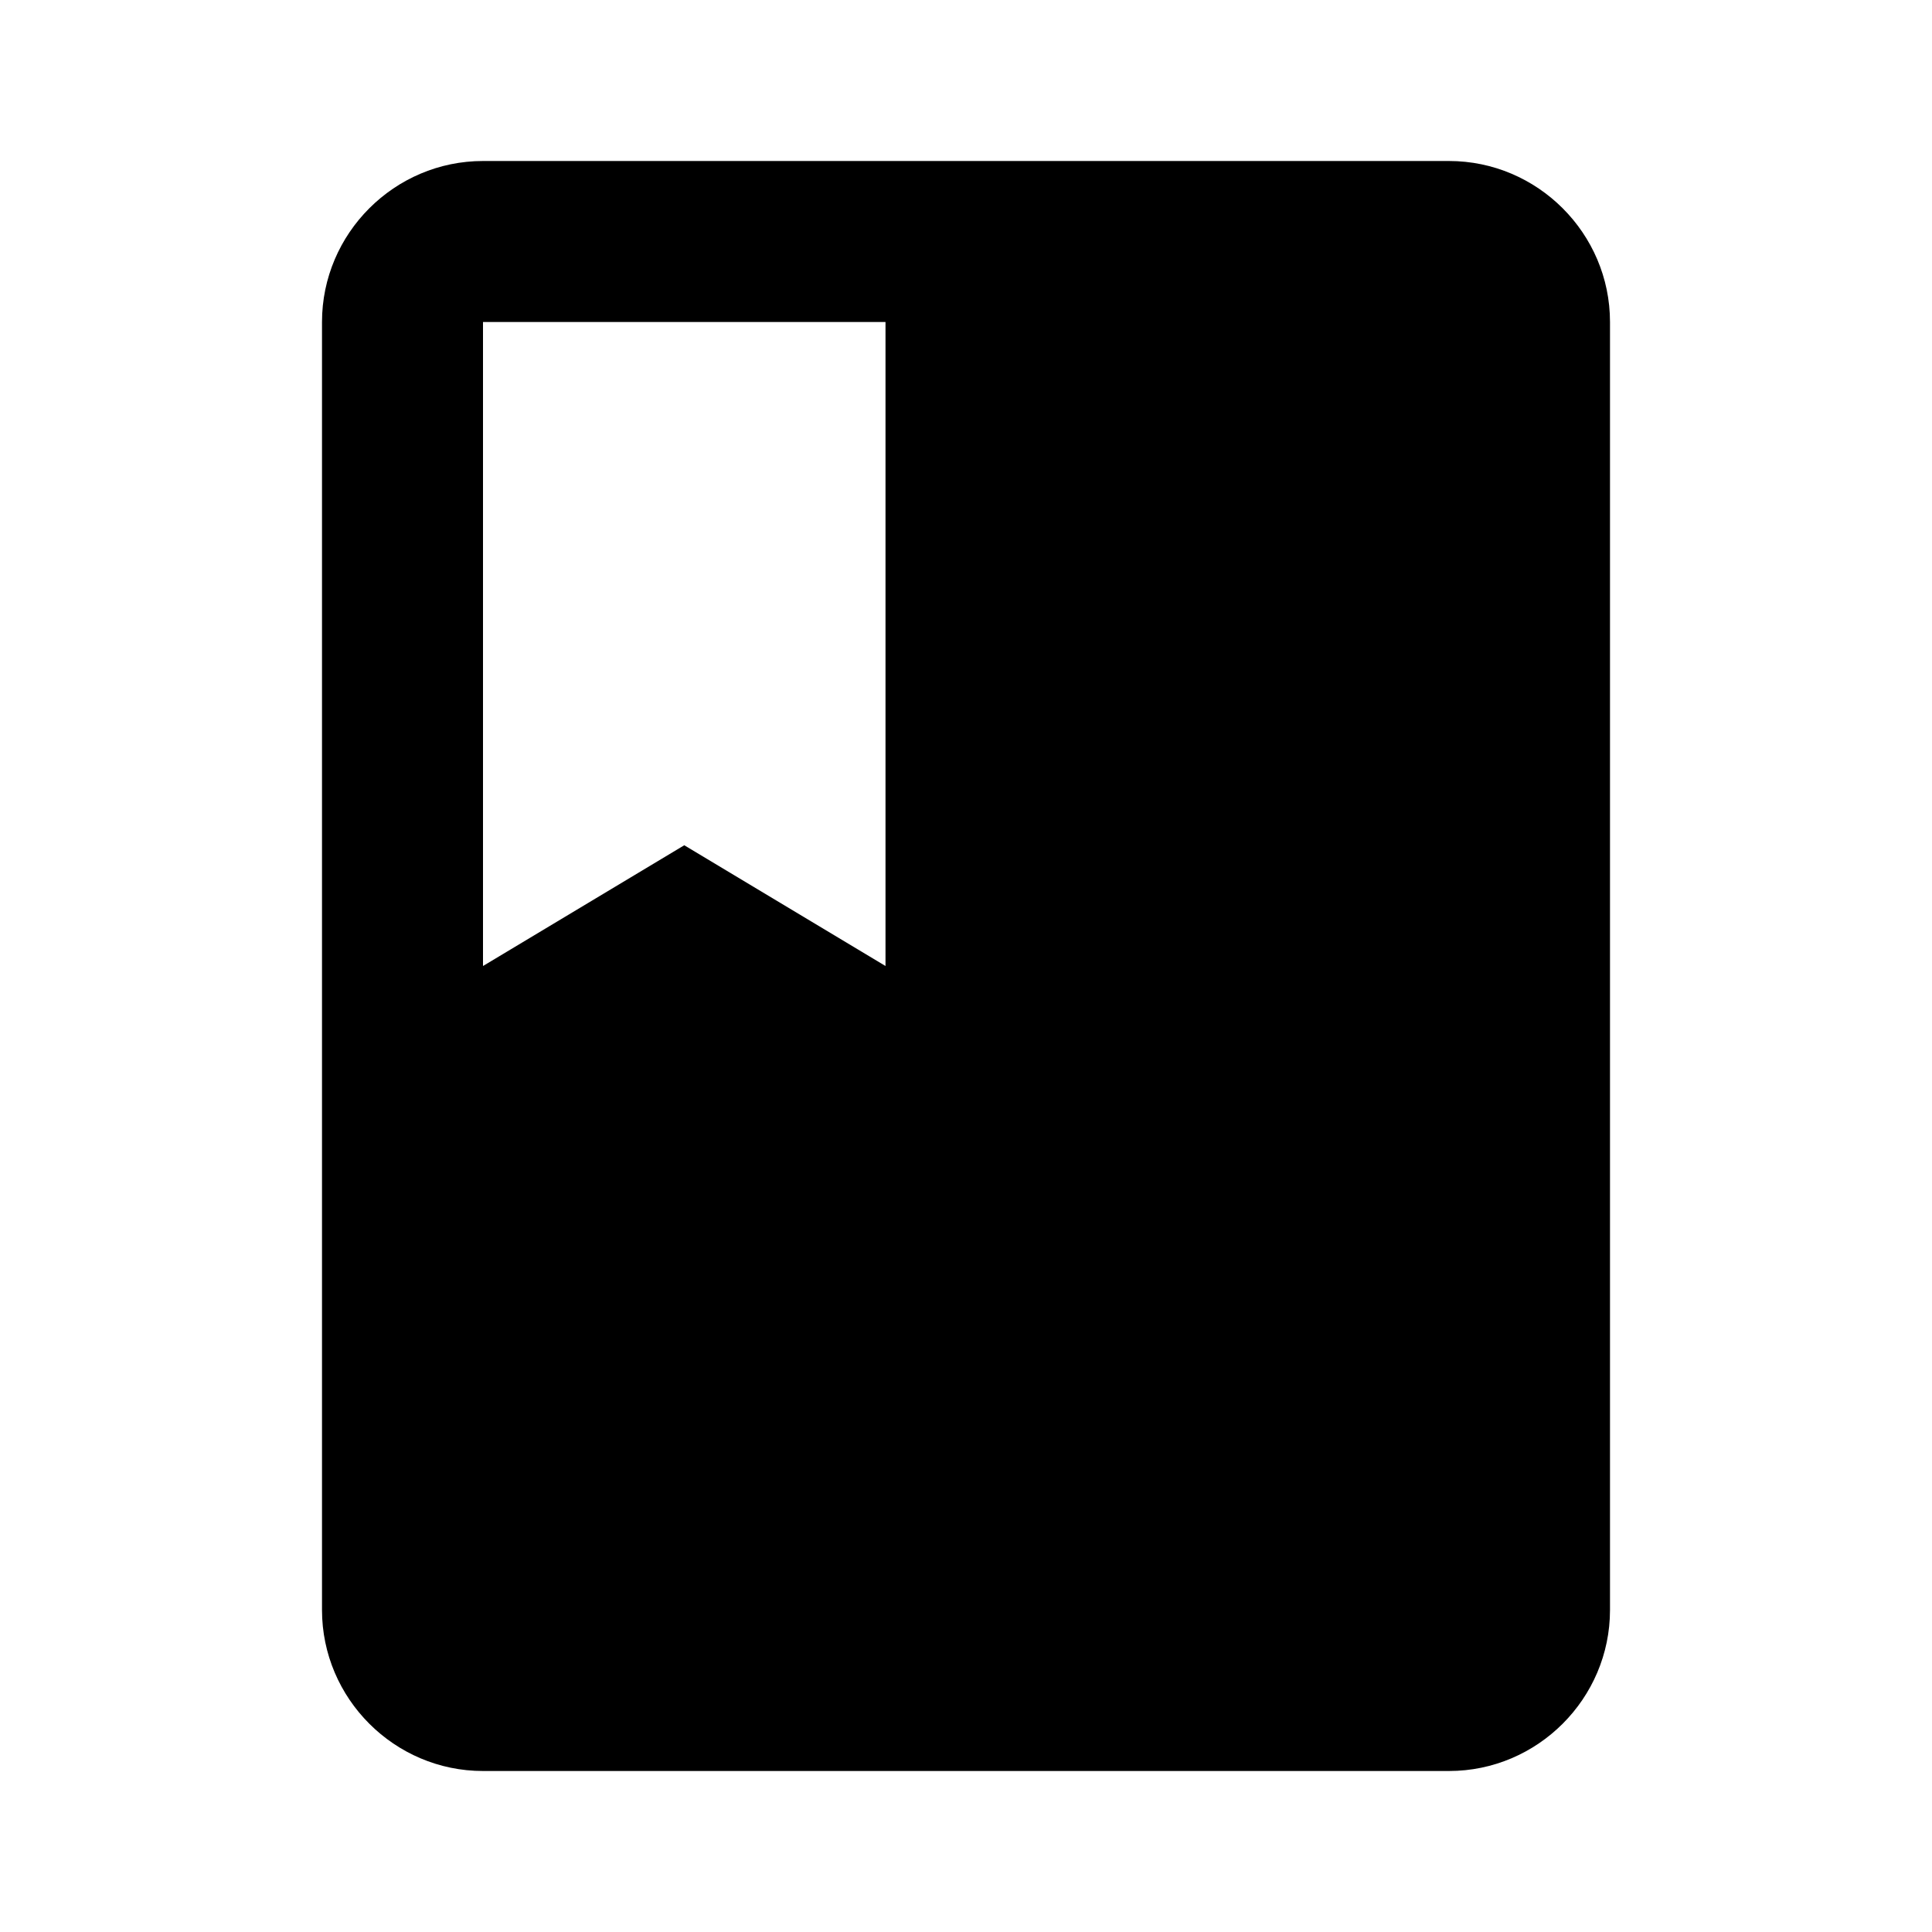
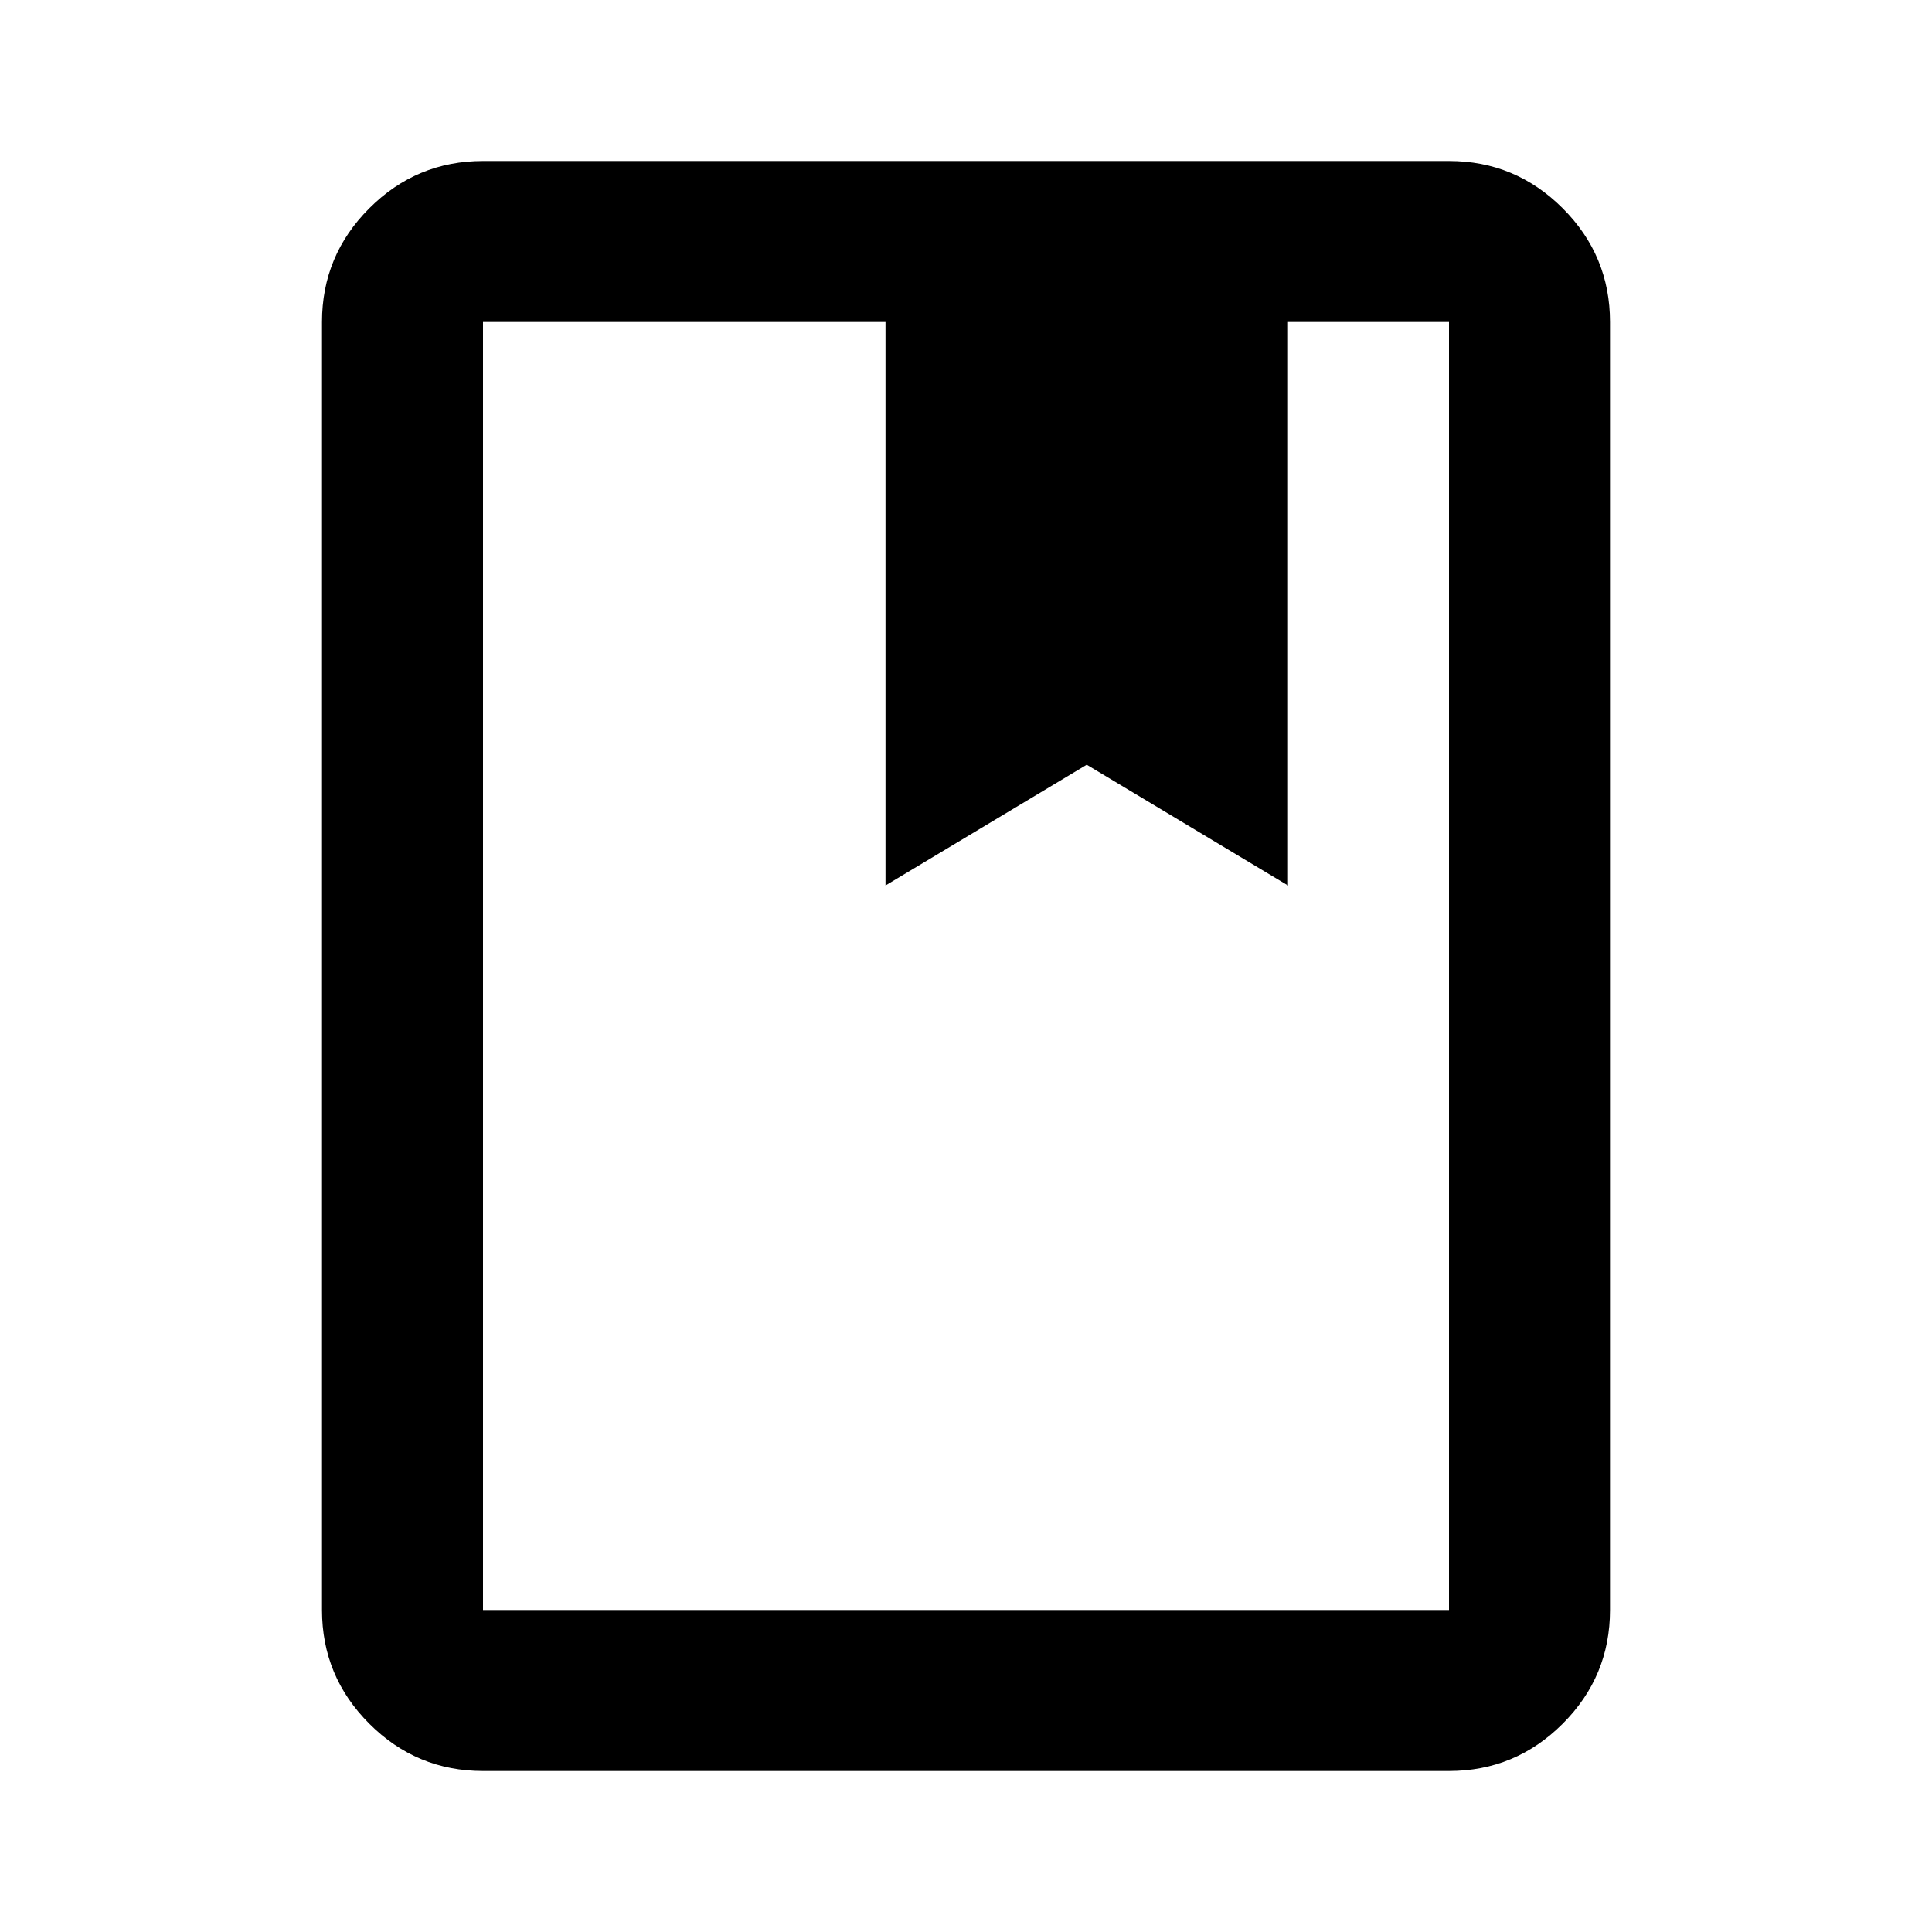
- <svg xmlns="http://www.w3.org/2000/svg" height="24" viewBox="0 0 24 24" width="24">
-   <path d="M0 0h24v24H0z" fill="none" />
-   <path d="M18 2H6c-1.1 0-2 .9-2 2v16c0 1.1.9 2 2 2h12c1.1 0 2-.9 2-2V4c0-1.1-.9-2-2-2zM6 4h5v8l-2.5-1.5L6 12V4z" />
+ <svg xmlns="http://www.w3.org/2000/svg" height="24px" viewBox="0 -960 960 960" width="24px" fill="#000000">
+   <path d="M240-80q-33 0-56.5-23.5T160-160v-640q0-33 23.5-56.5T240-880h480q33 0 56.5 23.5T800-800v640q0 33-23.5 56.5T720-80H240Zm0-80h480v-640h-80v280l-100-60-100 60v-280H240v640Zm0 0v-640 640Zm200-360 100-60 100 60-100-60-100 60Z" />
</svg>
